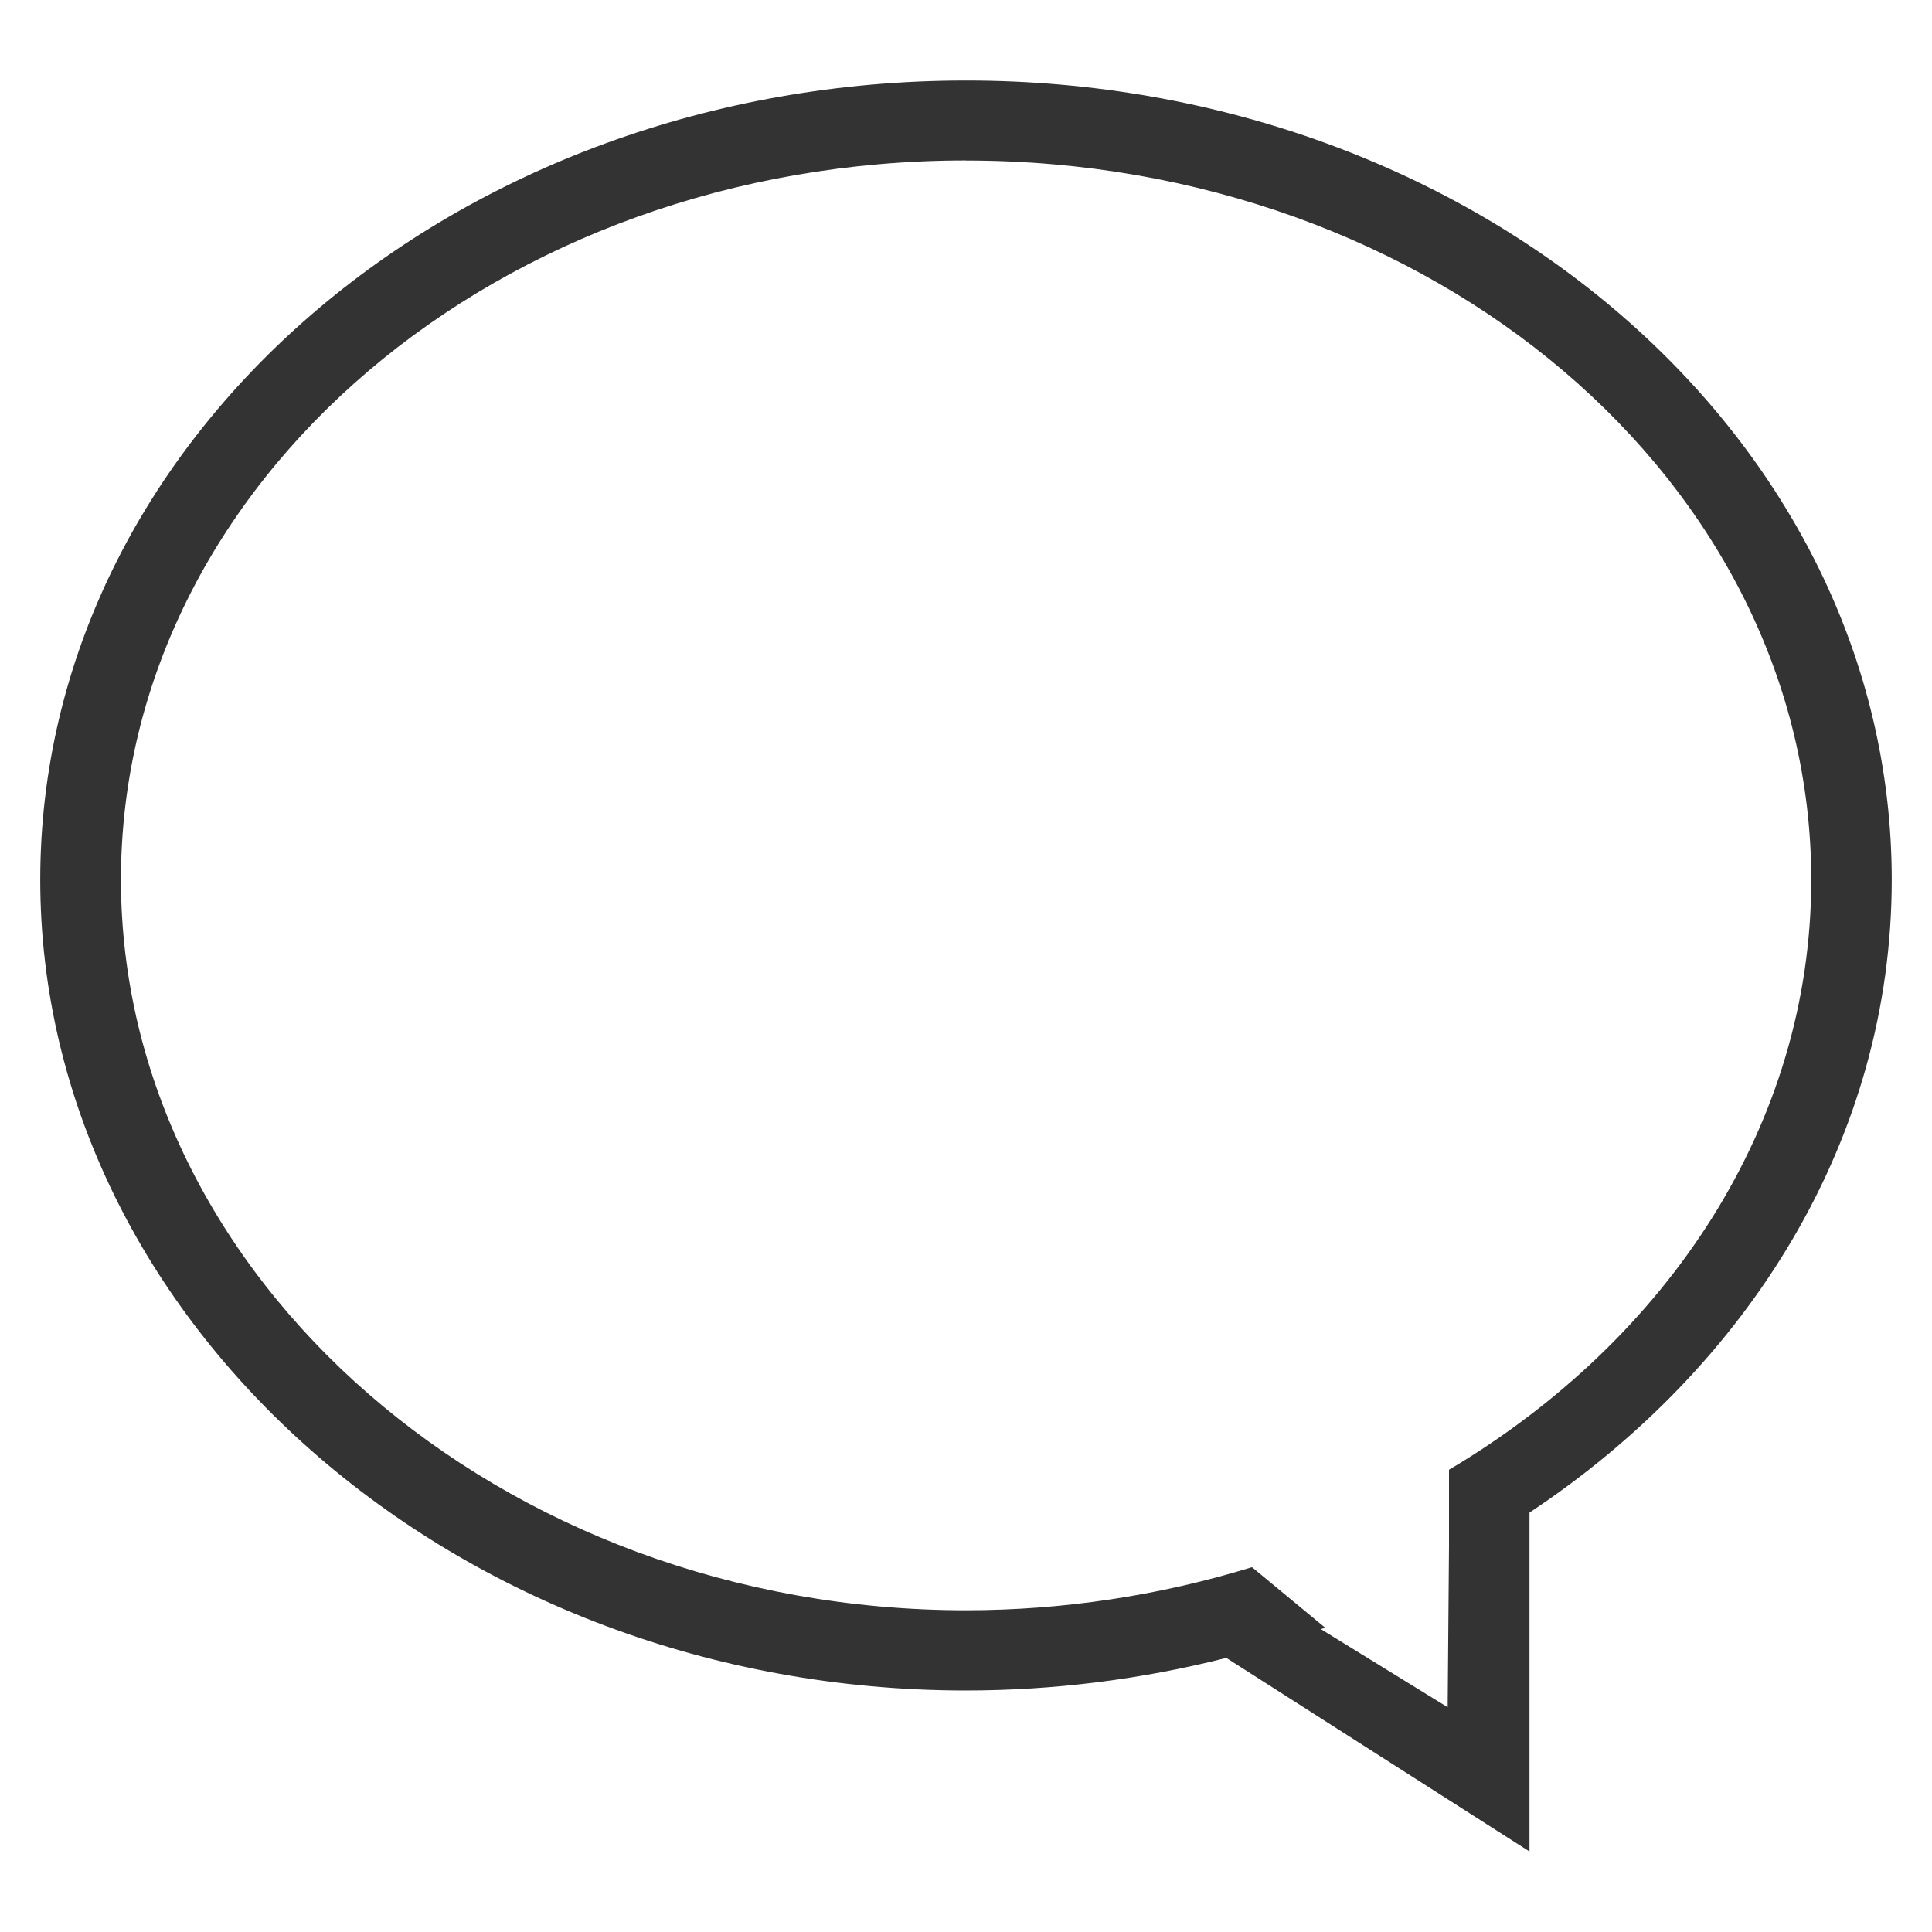
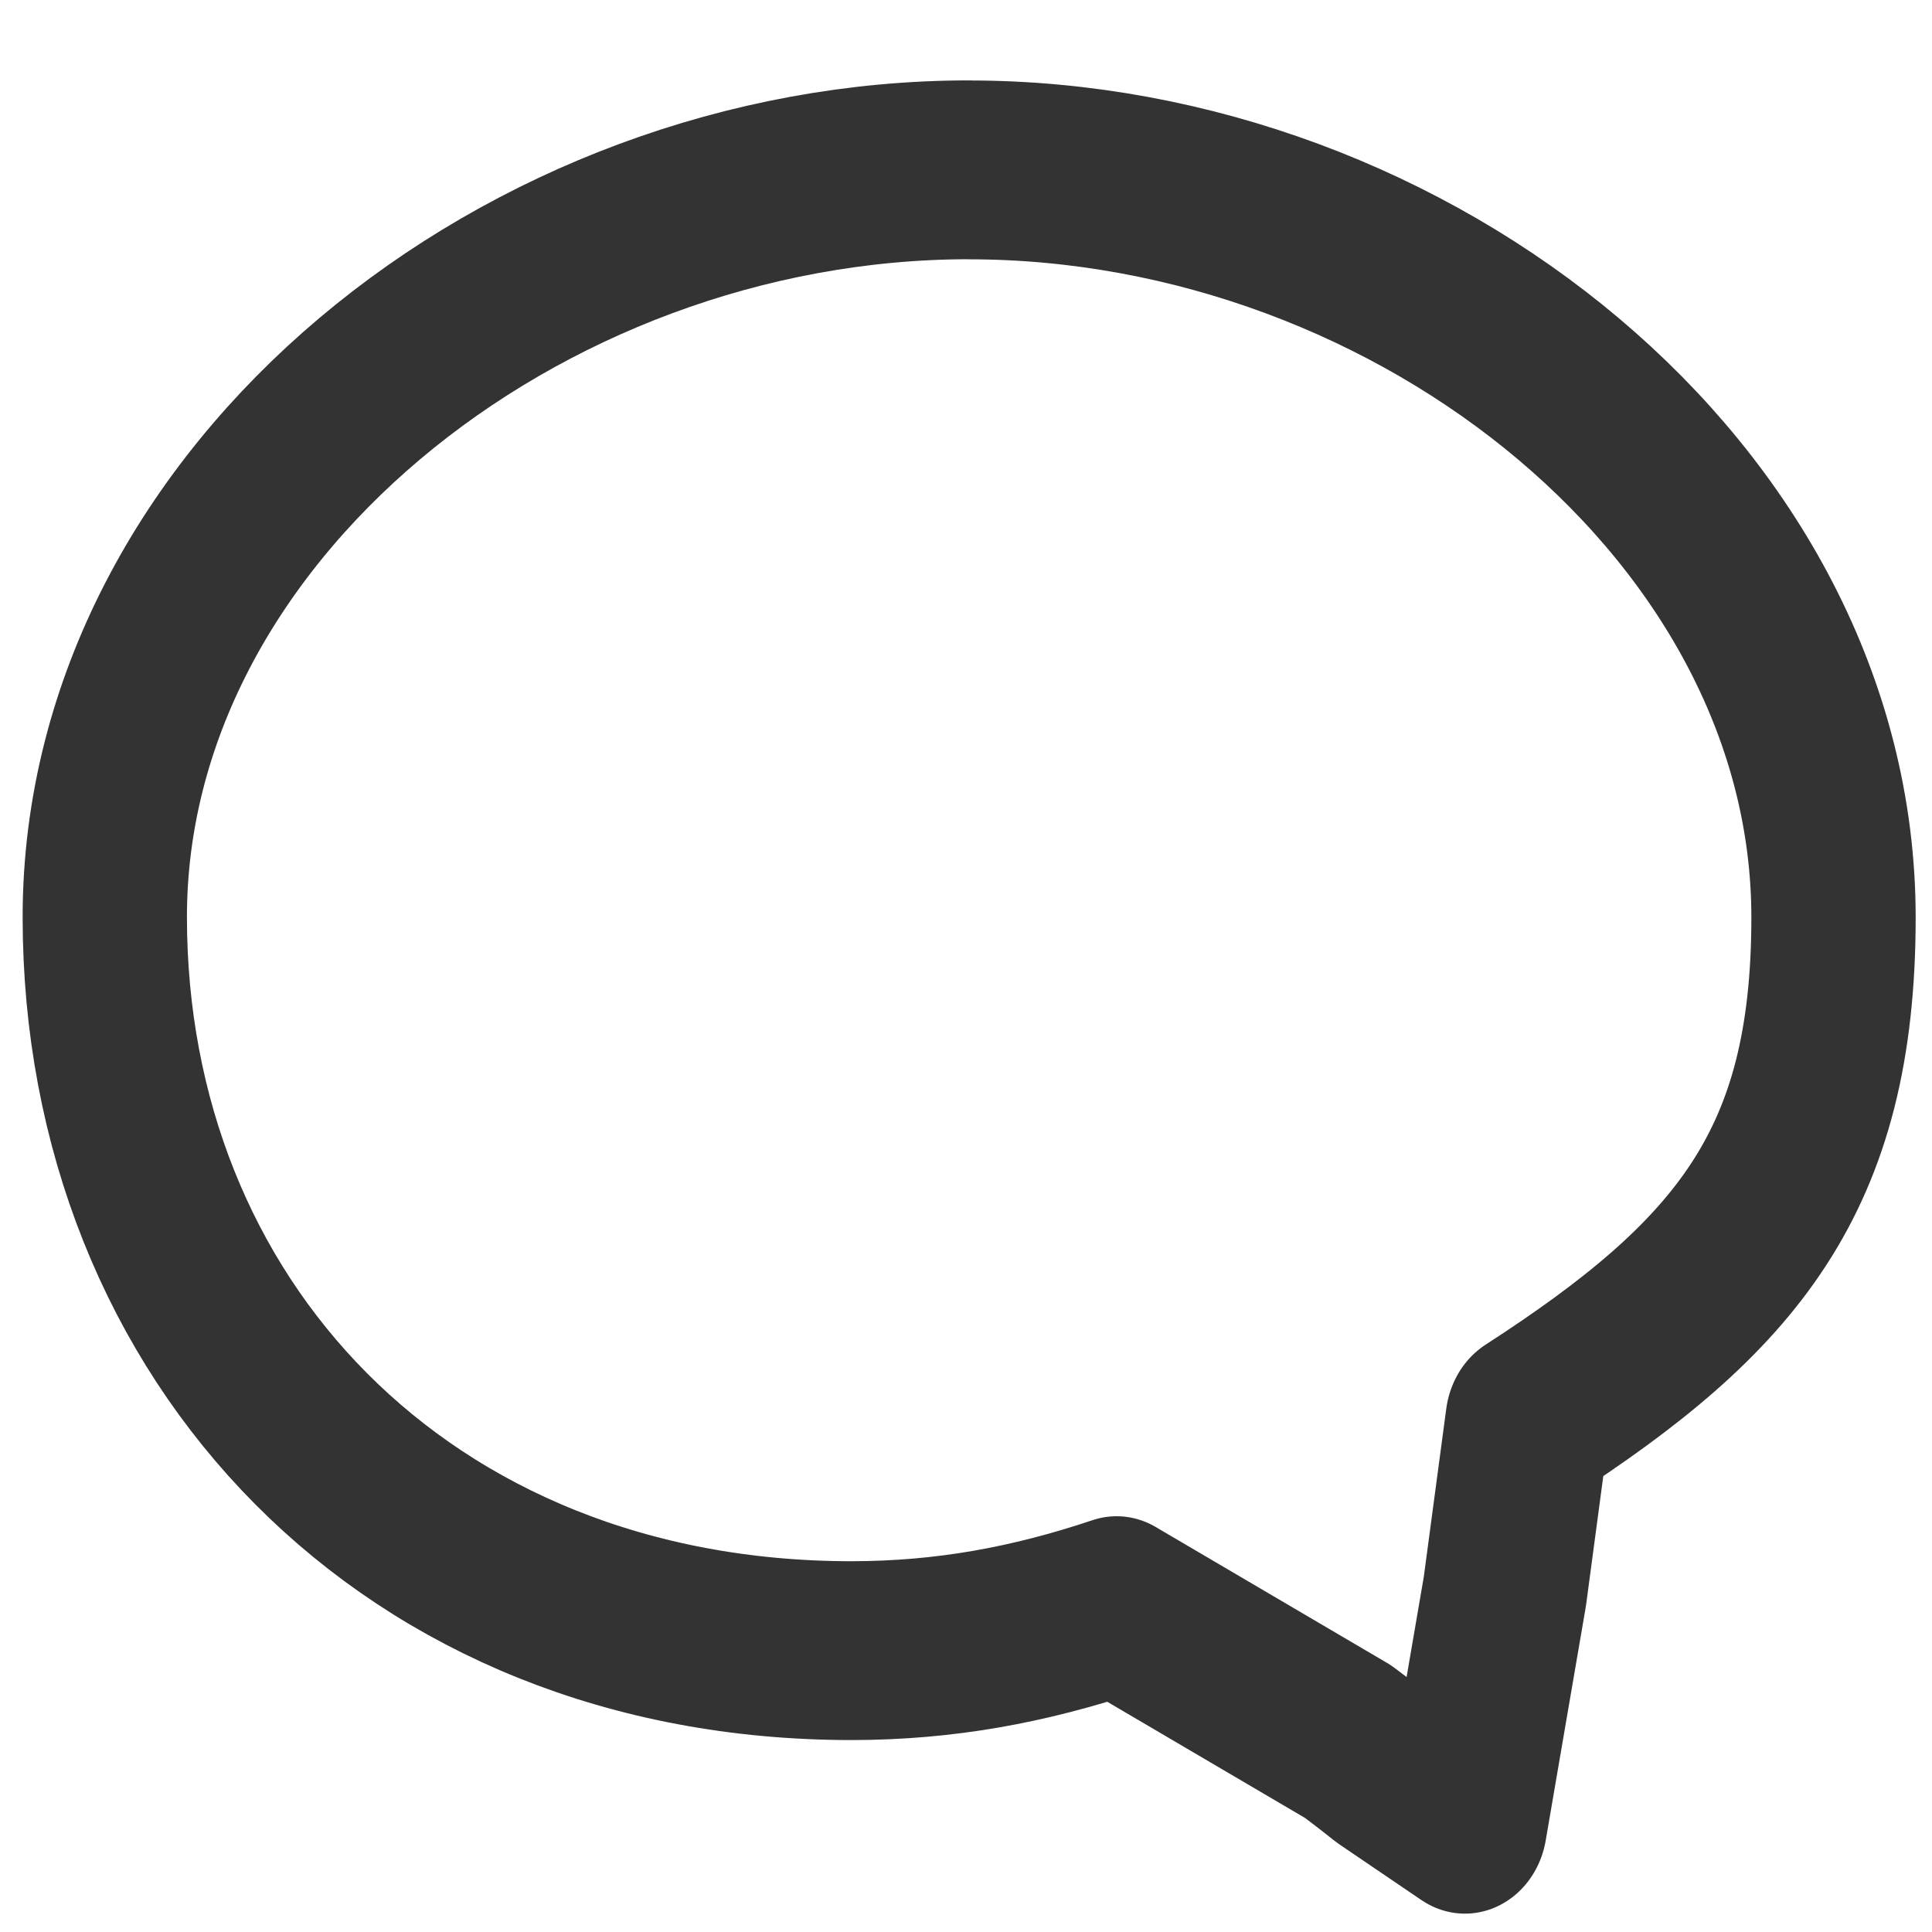
- <svg xmlns="http://www.w3.org/2000/svg" class="svg-icon" style="width: 1em; height: 1em;vertical-align: middle;fill: black;overflow: hidden;" viewBox="0 0 1024 1024" version="1.1">
-   <path d="M512 896a562.368 562.368 0 0 0 137.963-17.28L810.667 981.333v-179.627c116.608-77.397 192-198.592 192-335.403C1002.667 232.341 782.933 42.667 512 42.667S21.333 232.341 21.333 466.304 241.067 896 512 896z m0-810.923c247.467 0 448 170.667 448 381.269 0 129.515-76.032 243.755-192 312.661v40.533l-0.704 85.333-67.221-41.408c0.747-0.256 1.557-0.448 2.325-0.725l-38.827-32.107a516.501 516.501 0 0 1-151.467 22.848c-247.467 0-448-176.704-448-387.285S264.533 85.035 512 85.035z" fill="#333333" />
+ <svg xmlns="http://www.w3.org/2000/svg" width="100%" height="100%" viewBox="0 0 450 450" version="1.1" xml:space="preserve" style="fill-rule:evenodd;clip-rule:evenodd;stroke-linejoin:round;stroke-miterlimit:2;">
+   <g transform="matrix(0.419533,0,0,0.456652,10.9107,0.721964)">
+     <path d="M512,85.077C759.467,85.077 991.936,255.744 991.936,466.347C991.936,595.861 938.047,654.576 822.079,723.483L809.491,810.027L787.296,928.875L741.501,900.308C741.501,900.308 732.925,893.942 722.4,886.741L593.926,817.399C544.853,832.501 498.163,840.298 446.82,840.344C199.353,840.344 32.17,676.779 32.17,466.197C32.17,255.616 264.533,85.035 512,85.035L512,85.077Z" style="fill:none;stroke:rgb(51,51,51);stroke-width:91.22px;" />
+   </g>
</svg>
